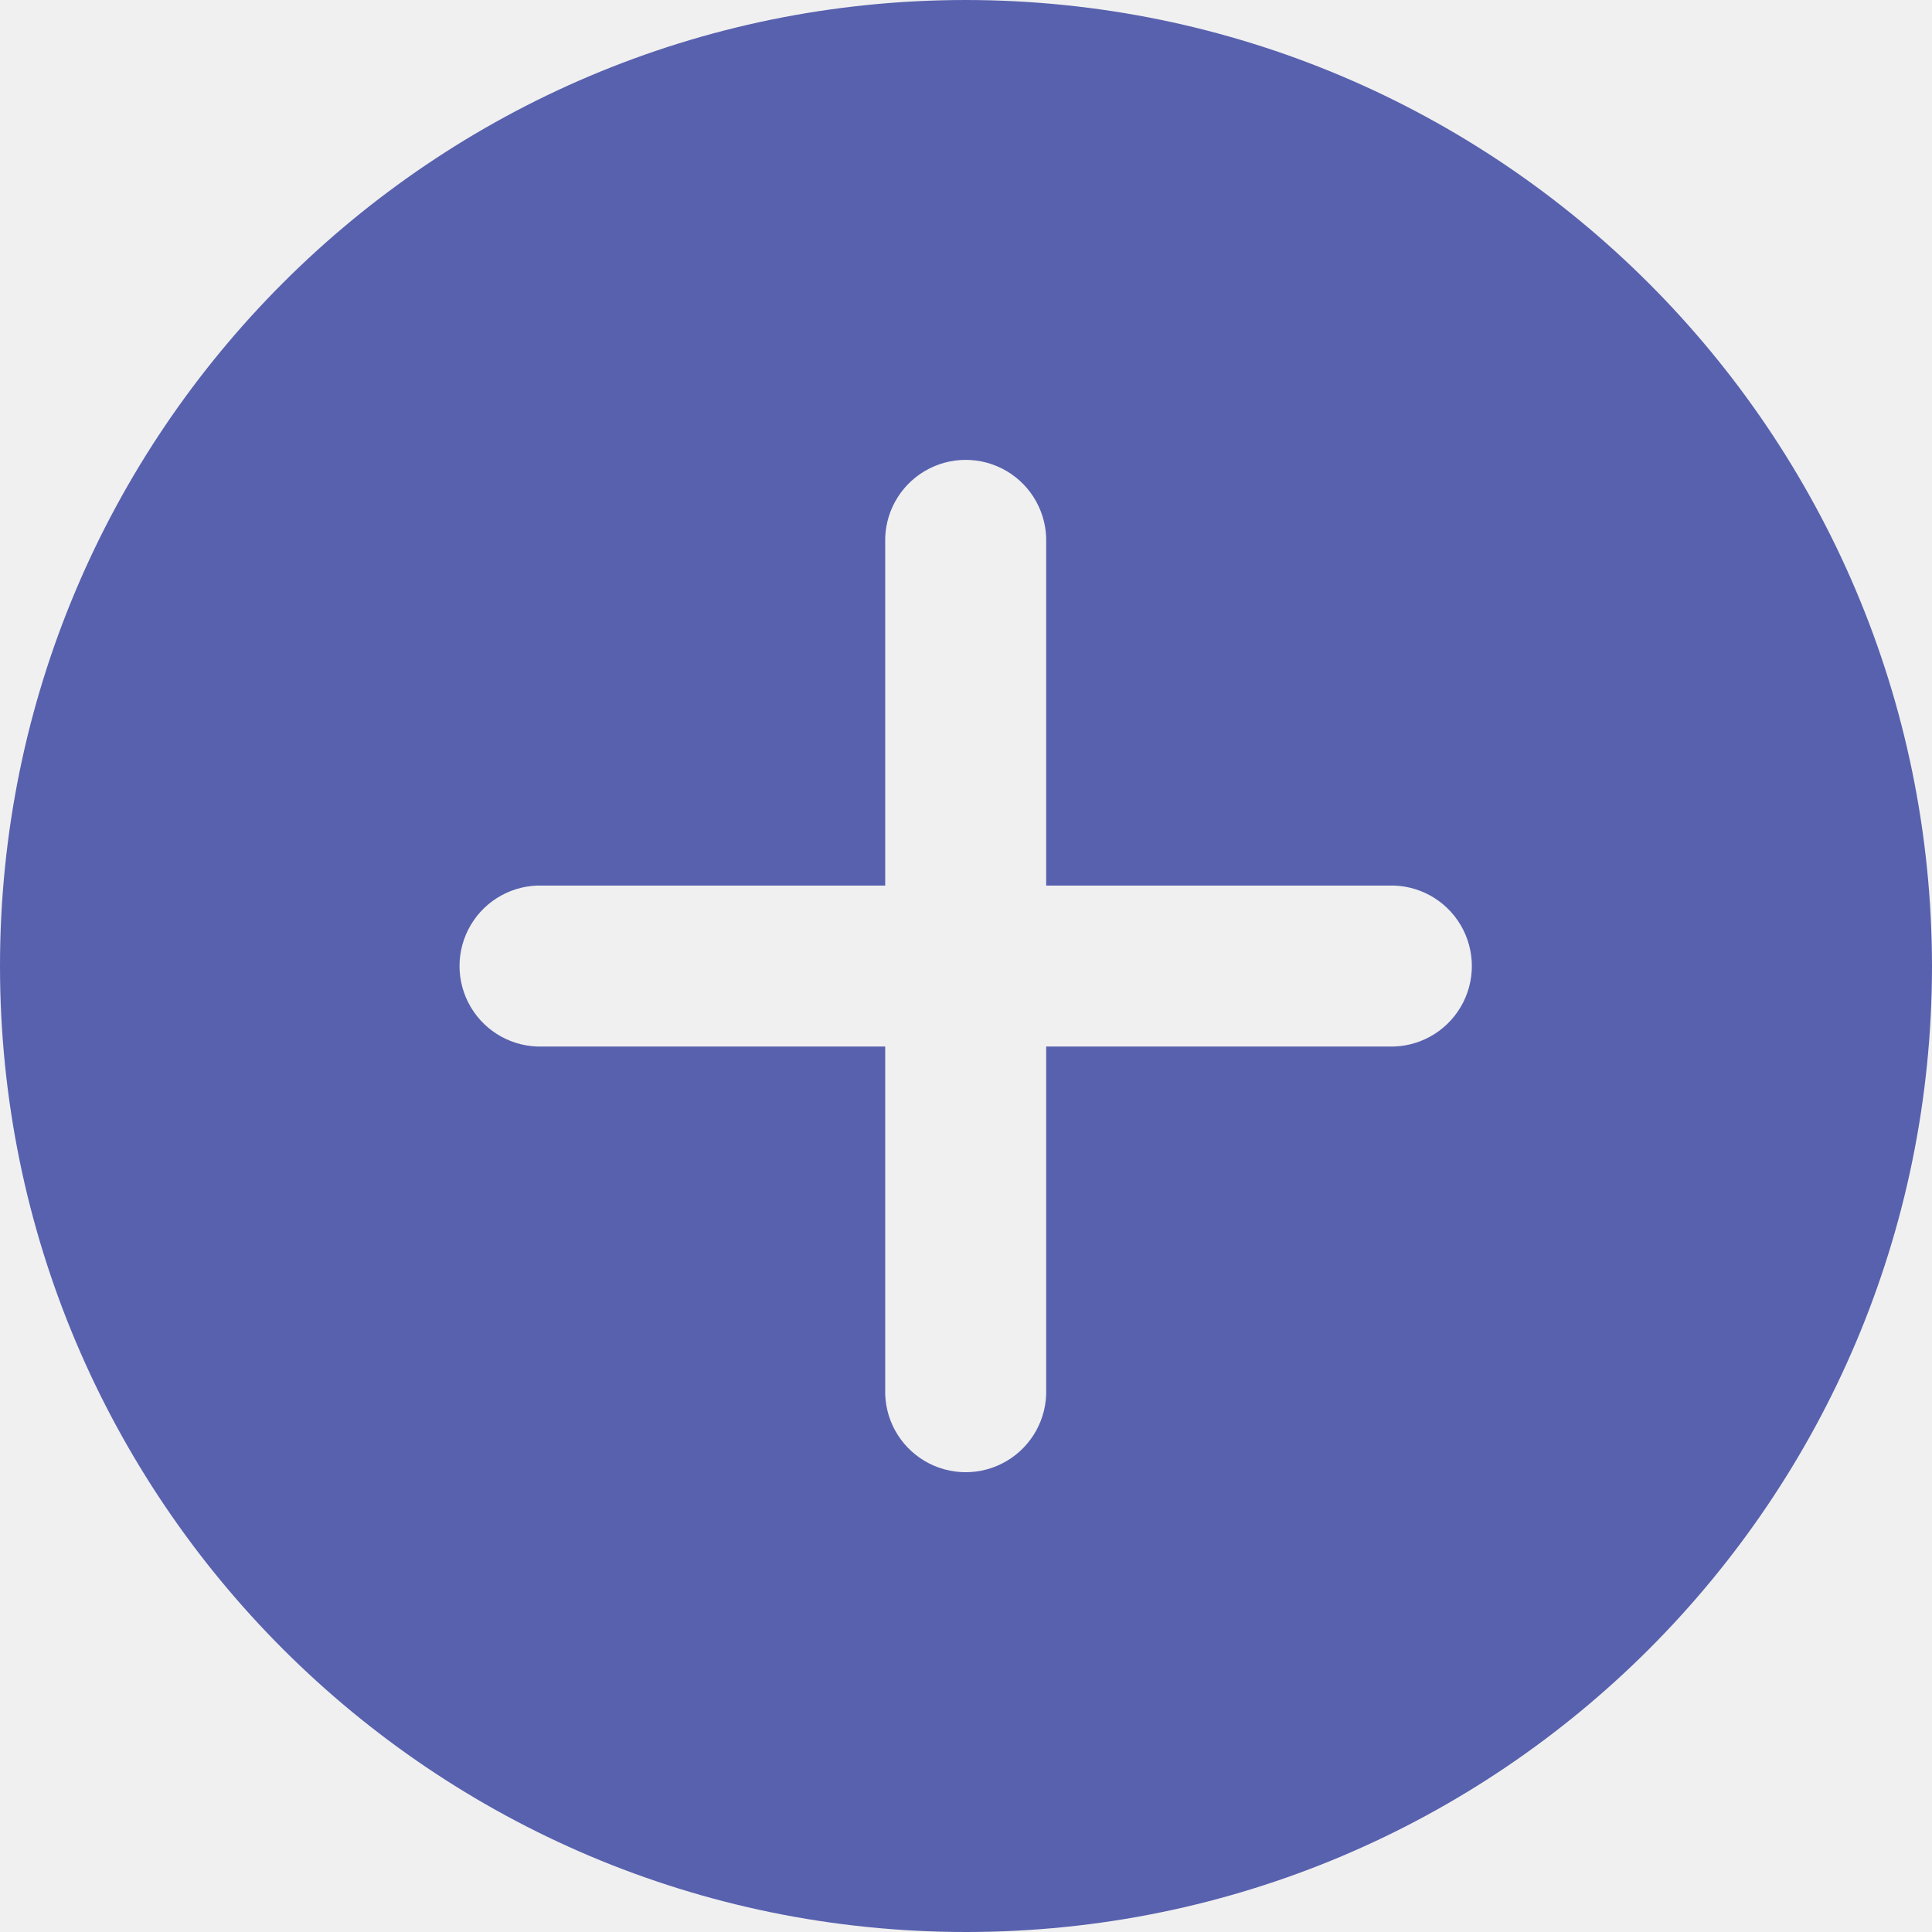
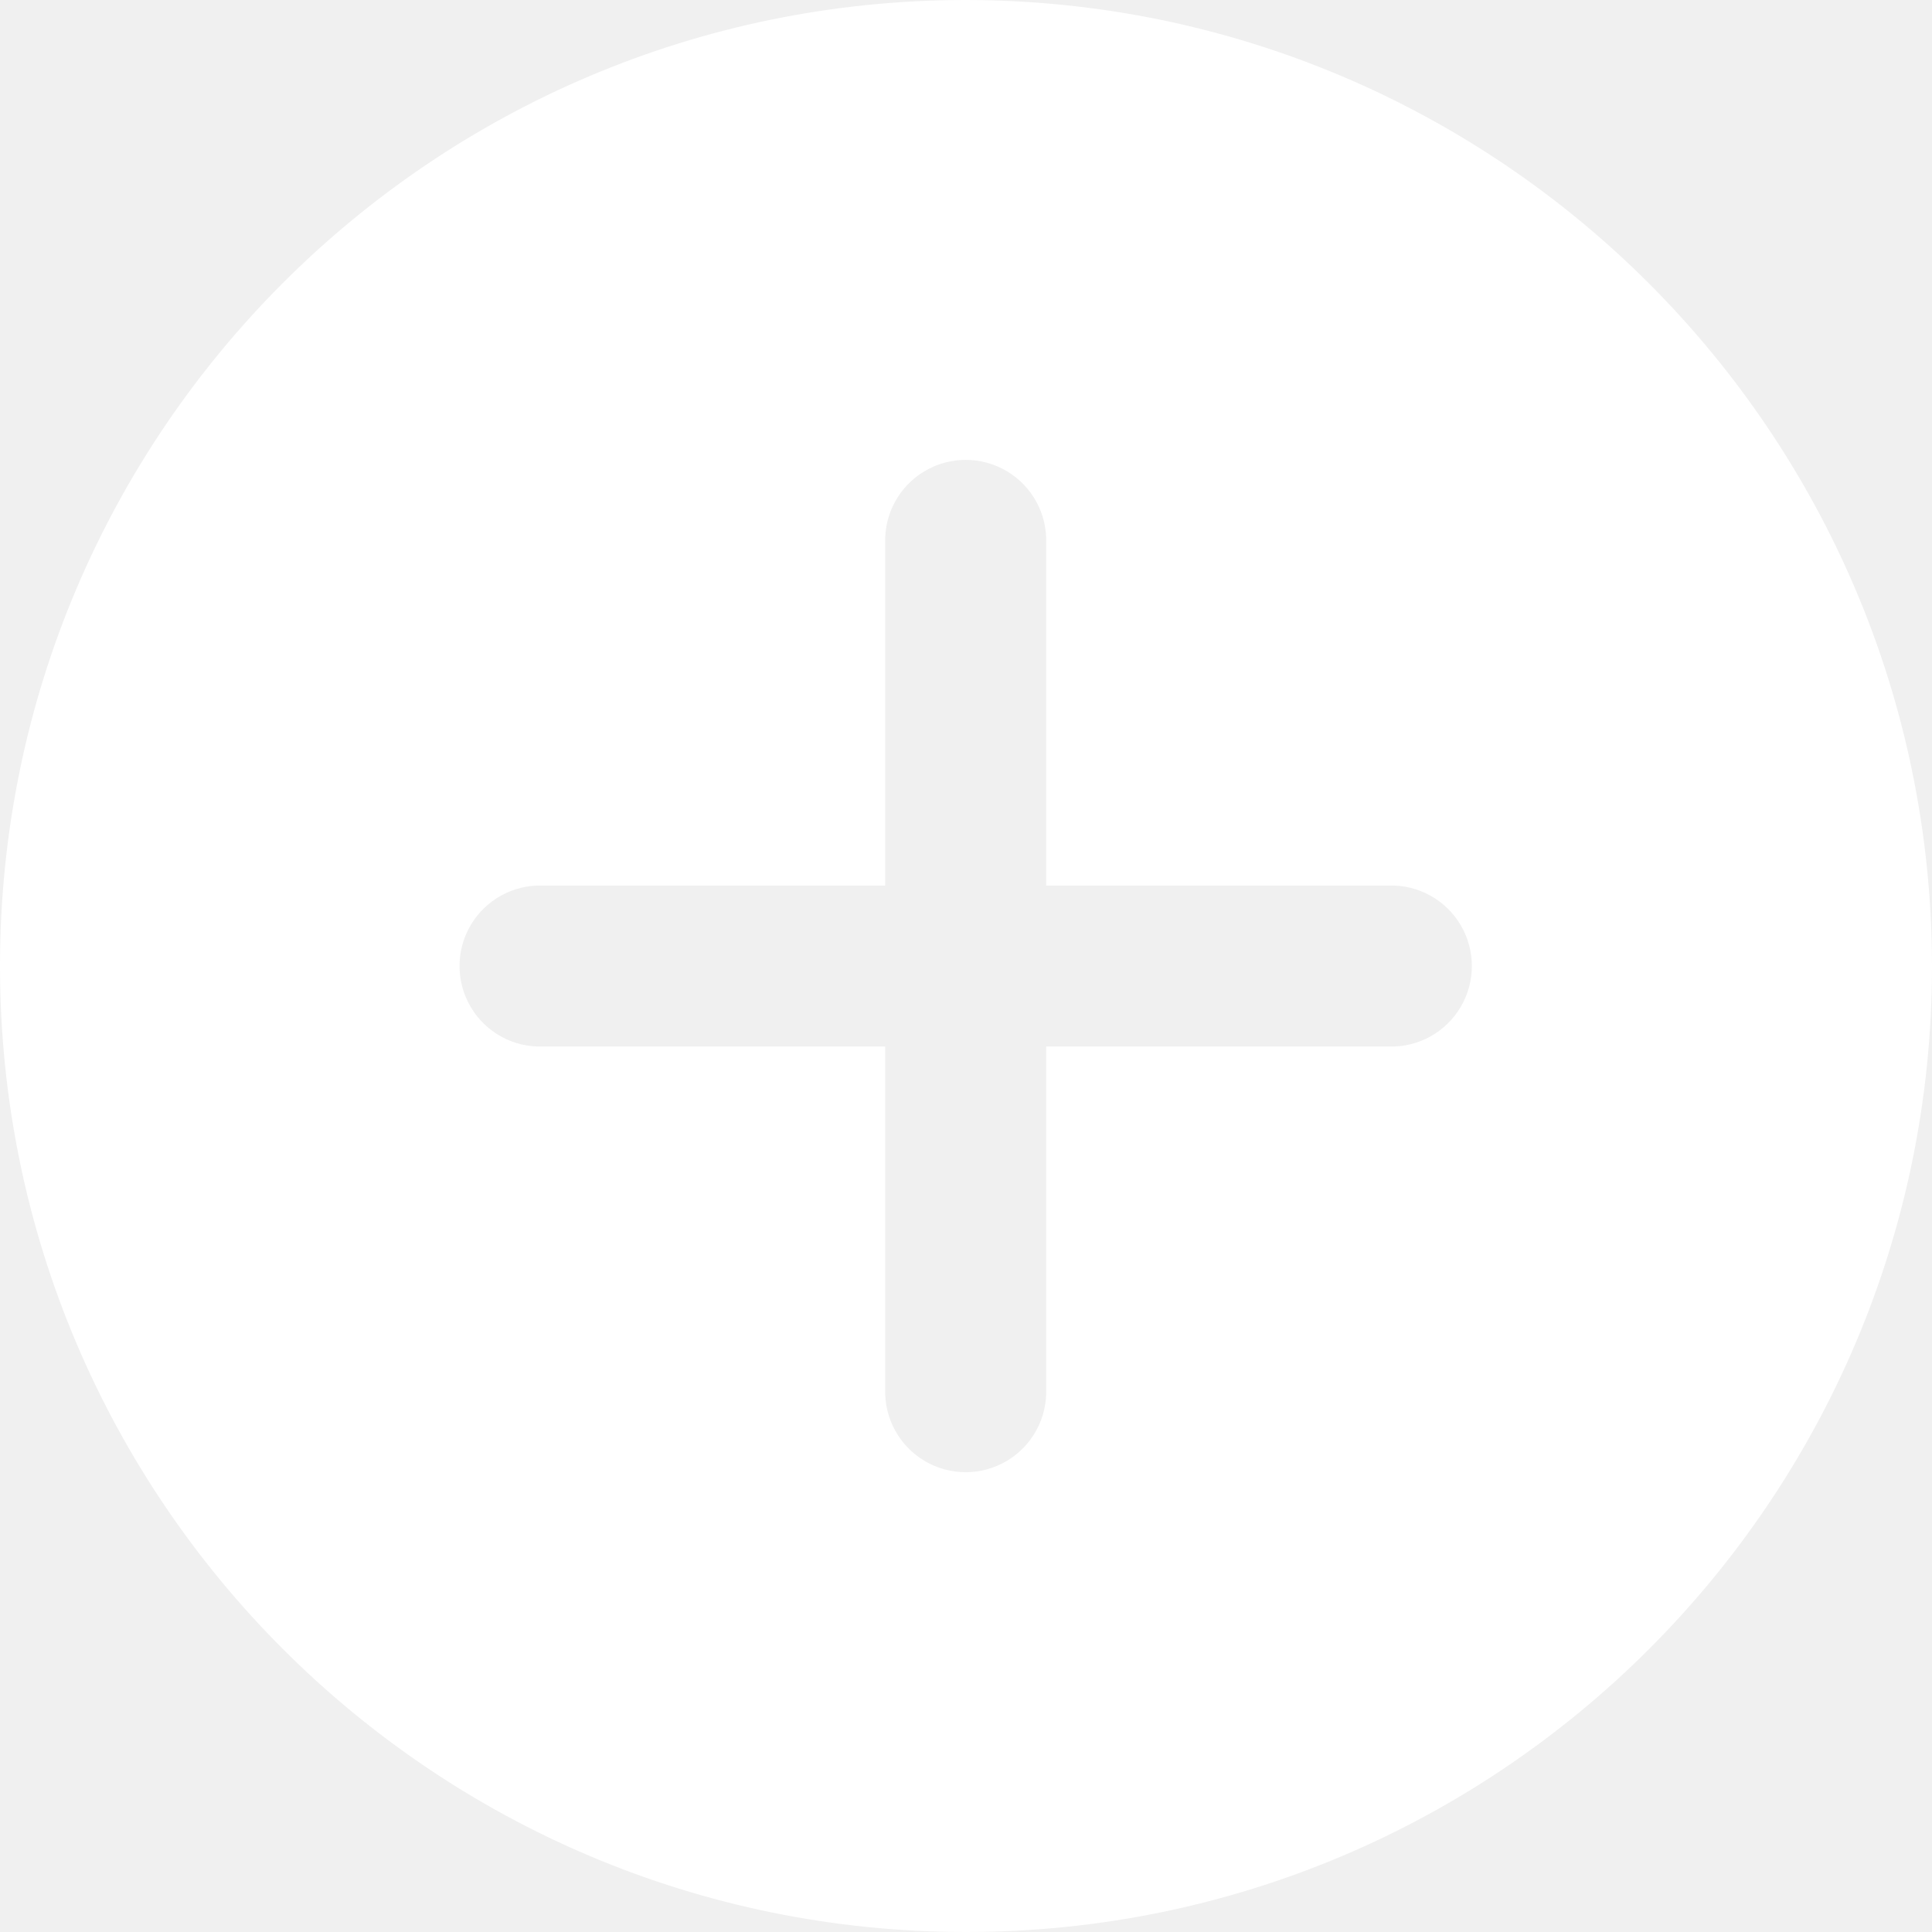
<svg xmlns="http://www.w3.org/2000/svg" width="22" height="22" viewBox="0 0 22 22">
-   <path id="more" d="M11,0A11,11,0,1,0,22,11,11.012,11.012,0,0,0,11,0Zm4.813,11.917h-3.9v3.9a.917.917,0,1,1-1.833,0v-3.9h-3.9a.917.917,0,1,1,0-1.833h3.9v-3.9a.917.917,0,1,1,1.833,0v3.9h3.9a.917.917,0,1,1,0,1.833Zm0,0" fill="#5861ae" />
+   <path id="more" d="M11,0A11,11,0,1,0,22,11,11.012,11.012,0,0,0,11,0Zm4.813,11.917h-3.9v3.9a.917.917,0,1,1-1.833,0v-3.9h-3.9a.917.917,0,1,1,0-1.833h3.9v-3.9a.917.917,0,1,1,1.833,0v3.9h3.9a.917.917,0,1,1,0,1.833Zm0,0" fill="#fff" />
</svg>
